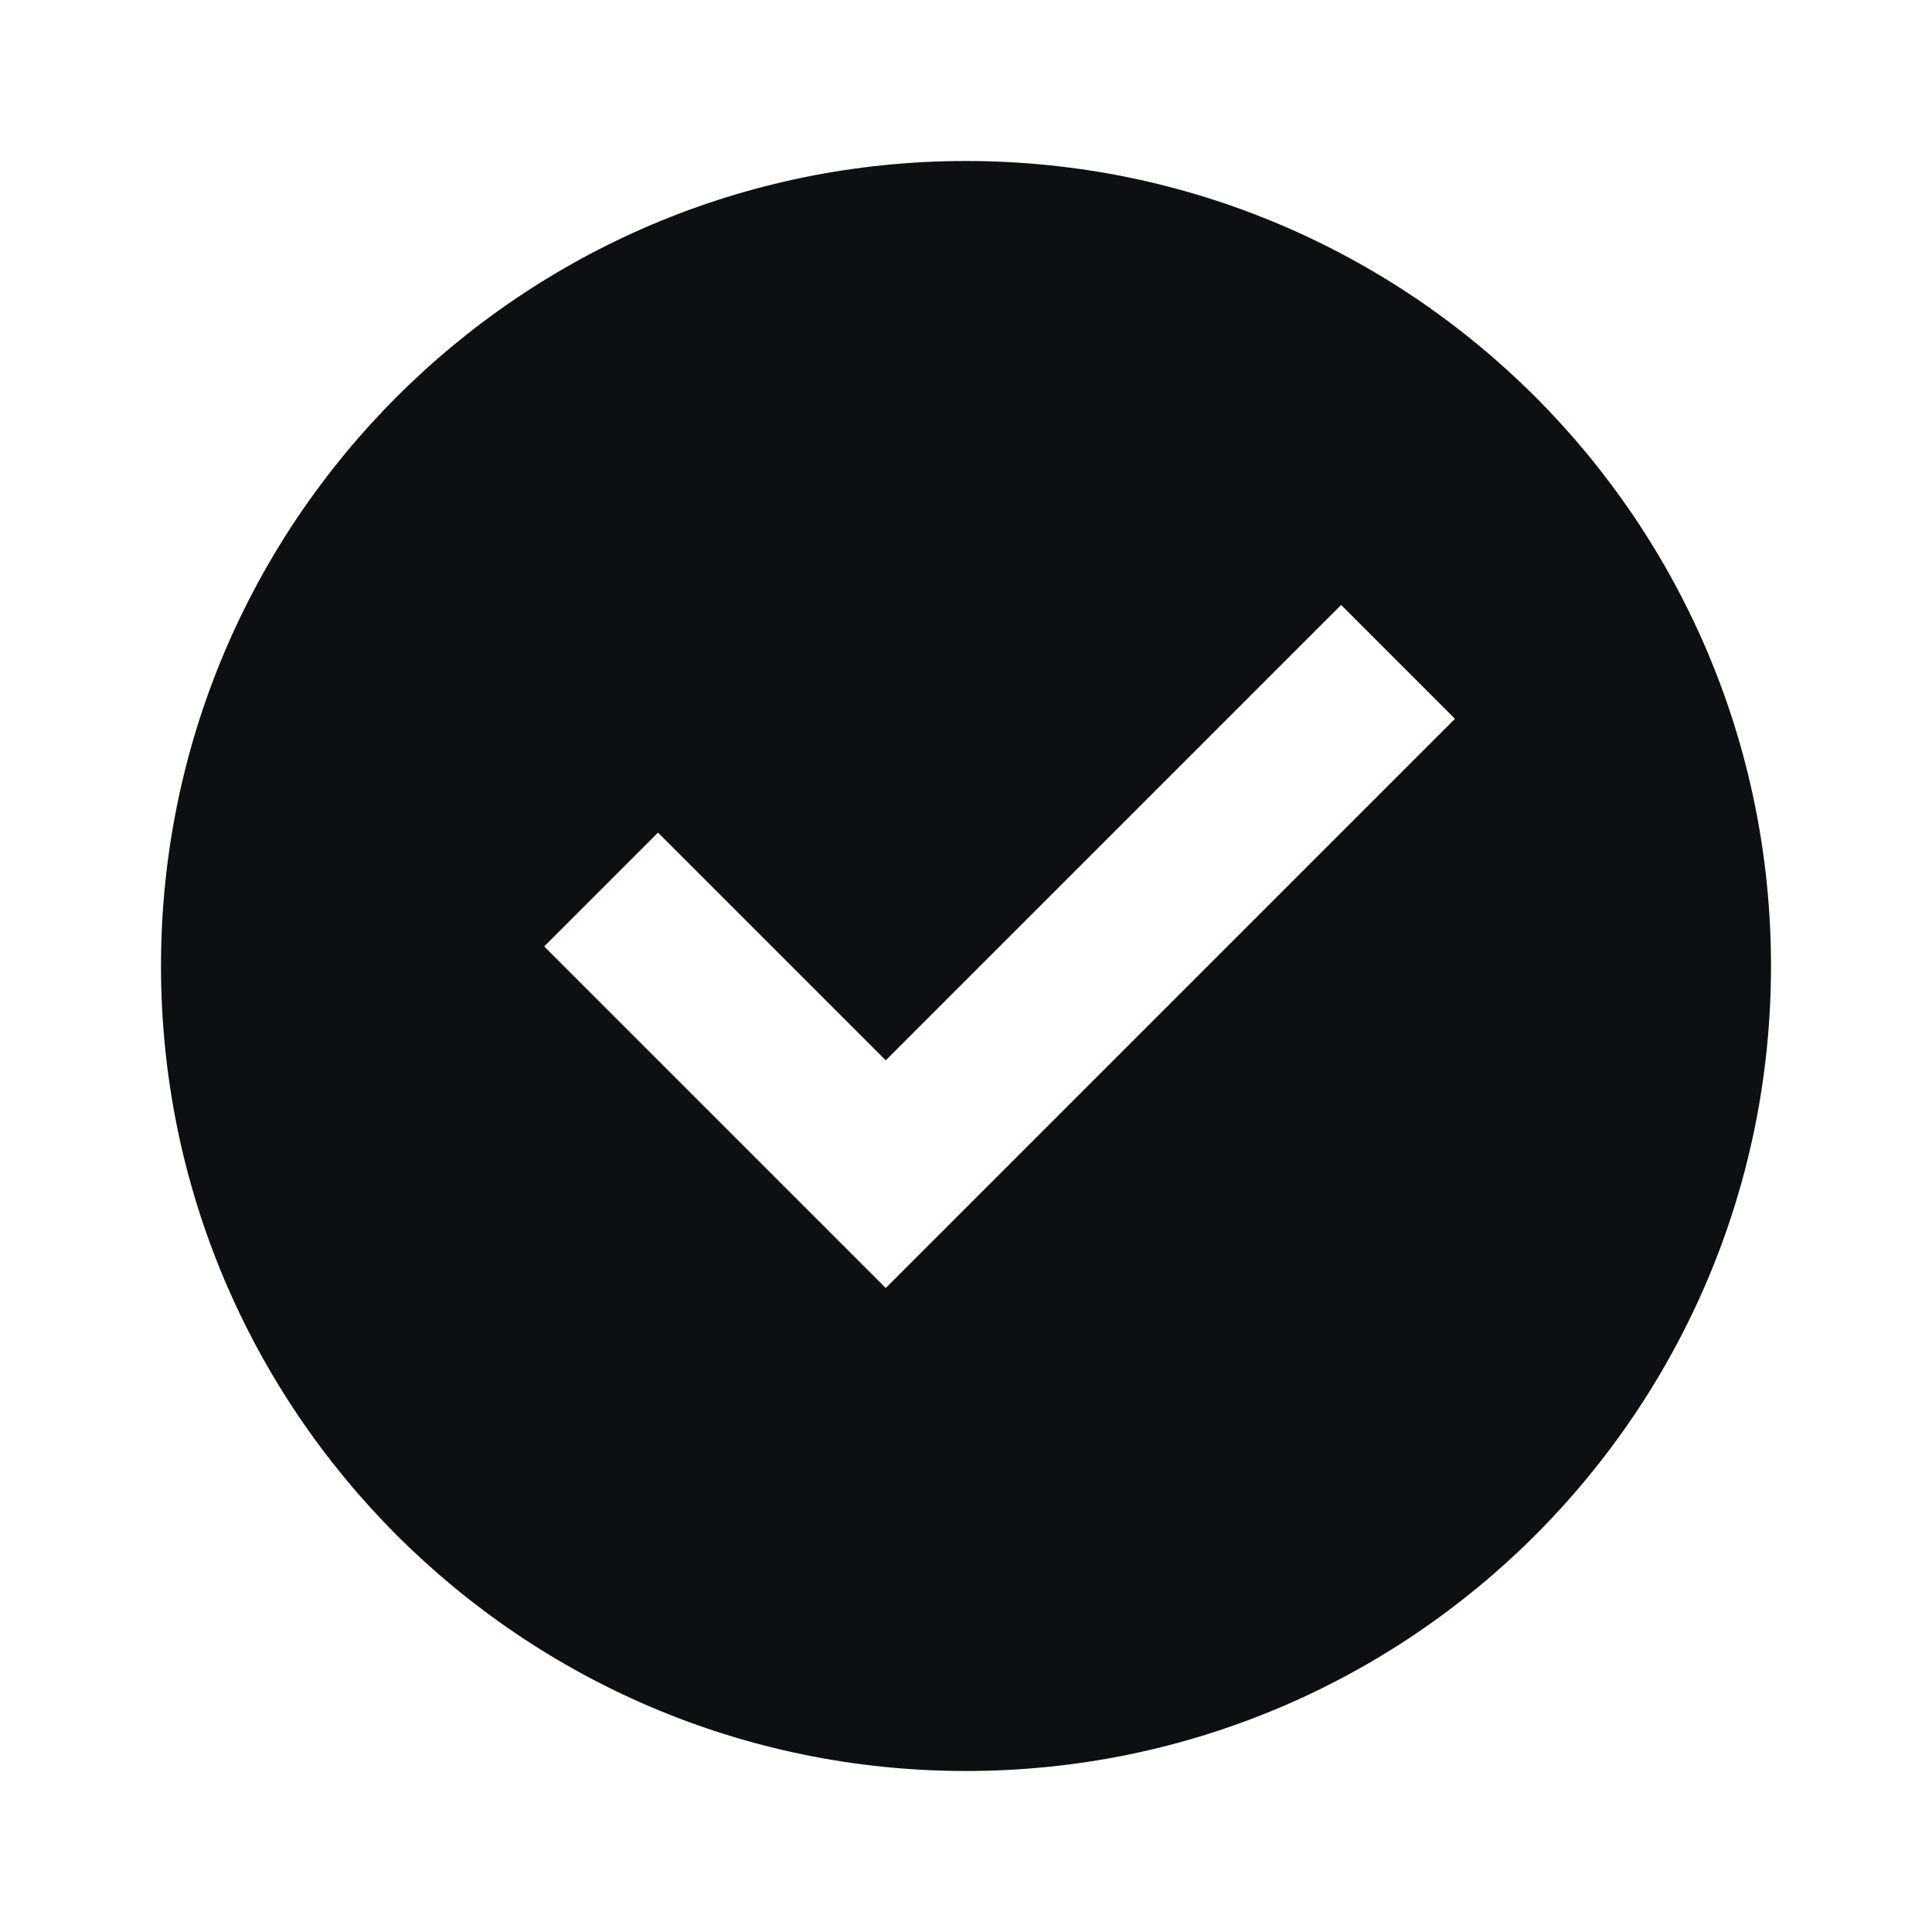
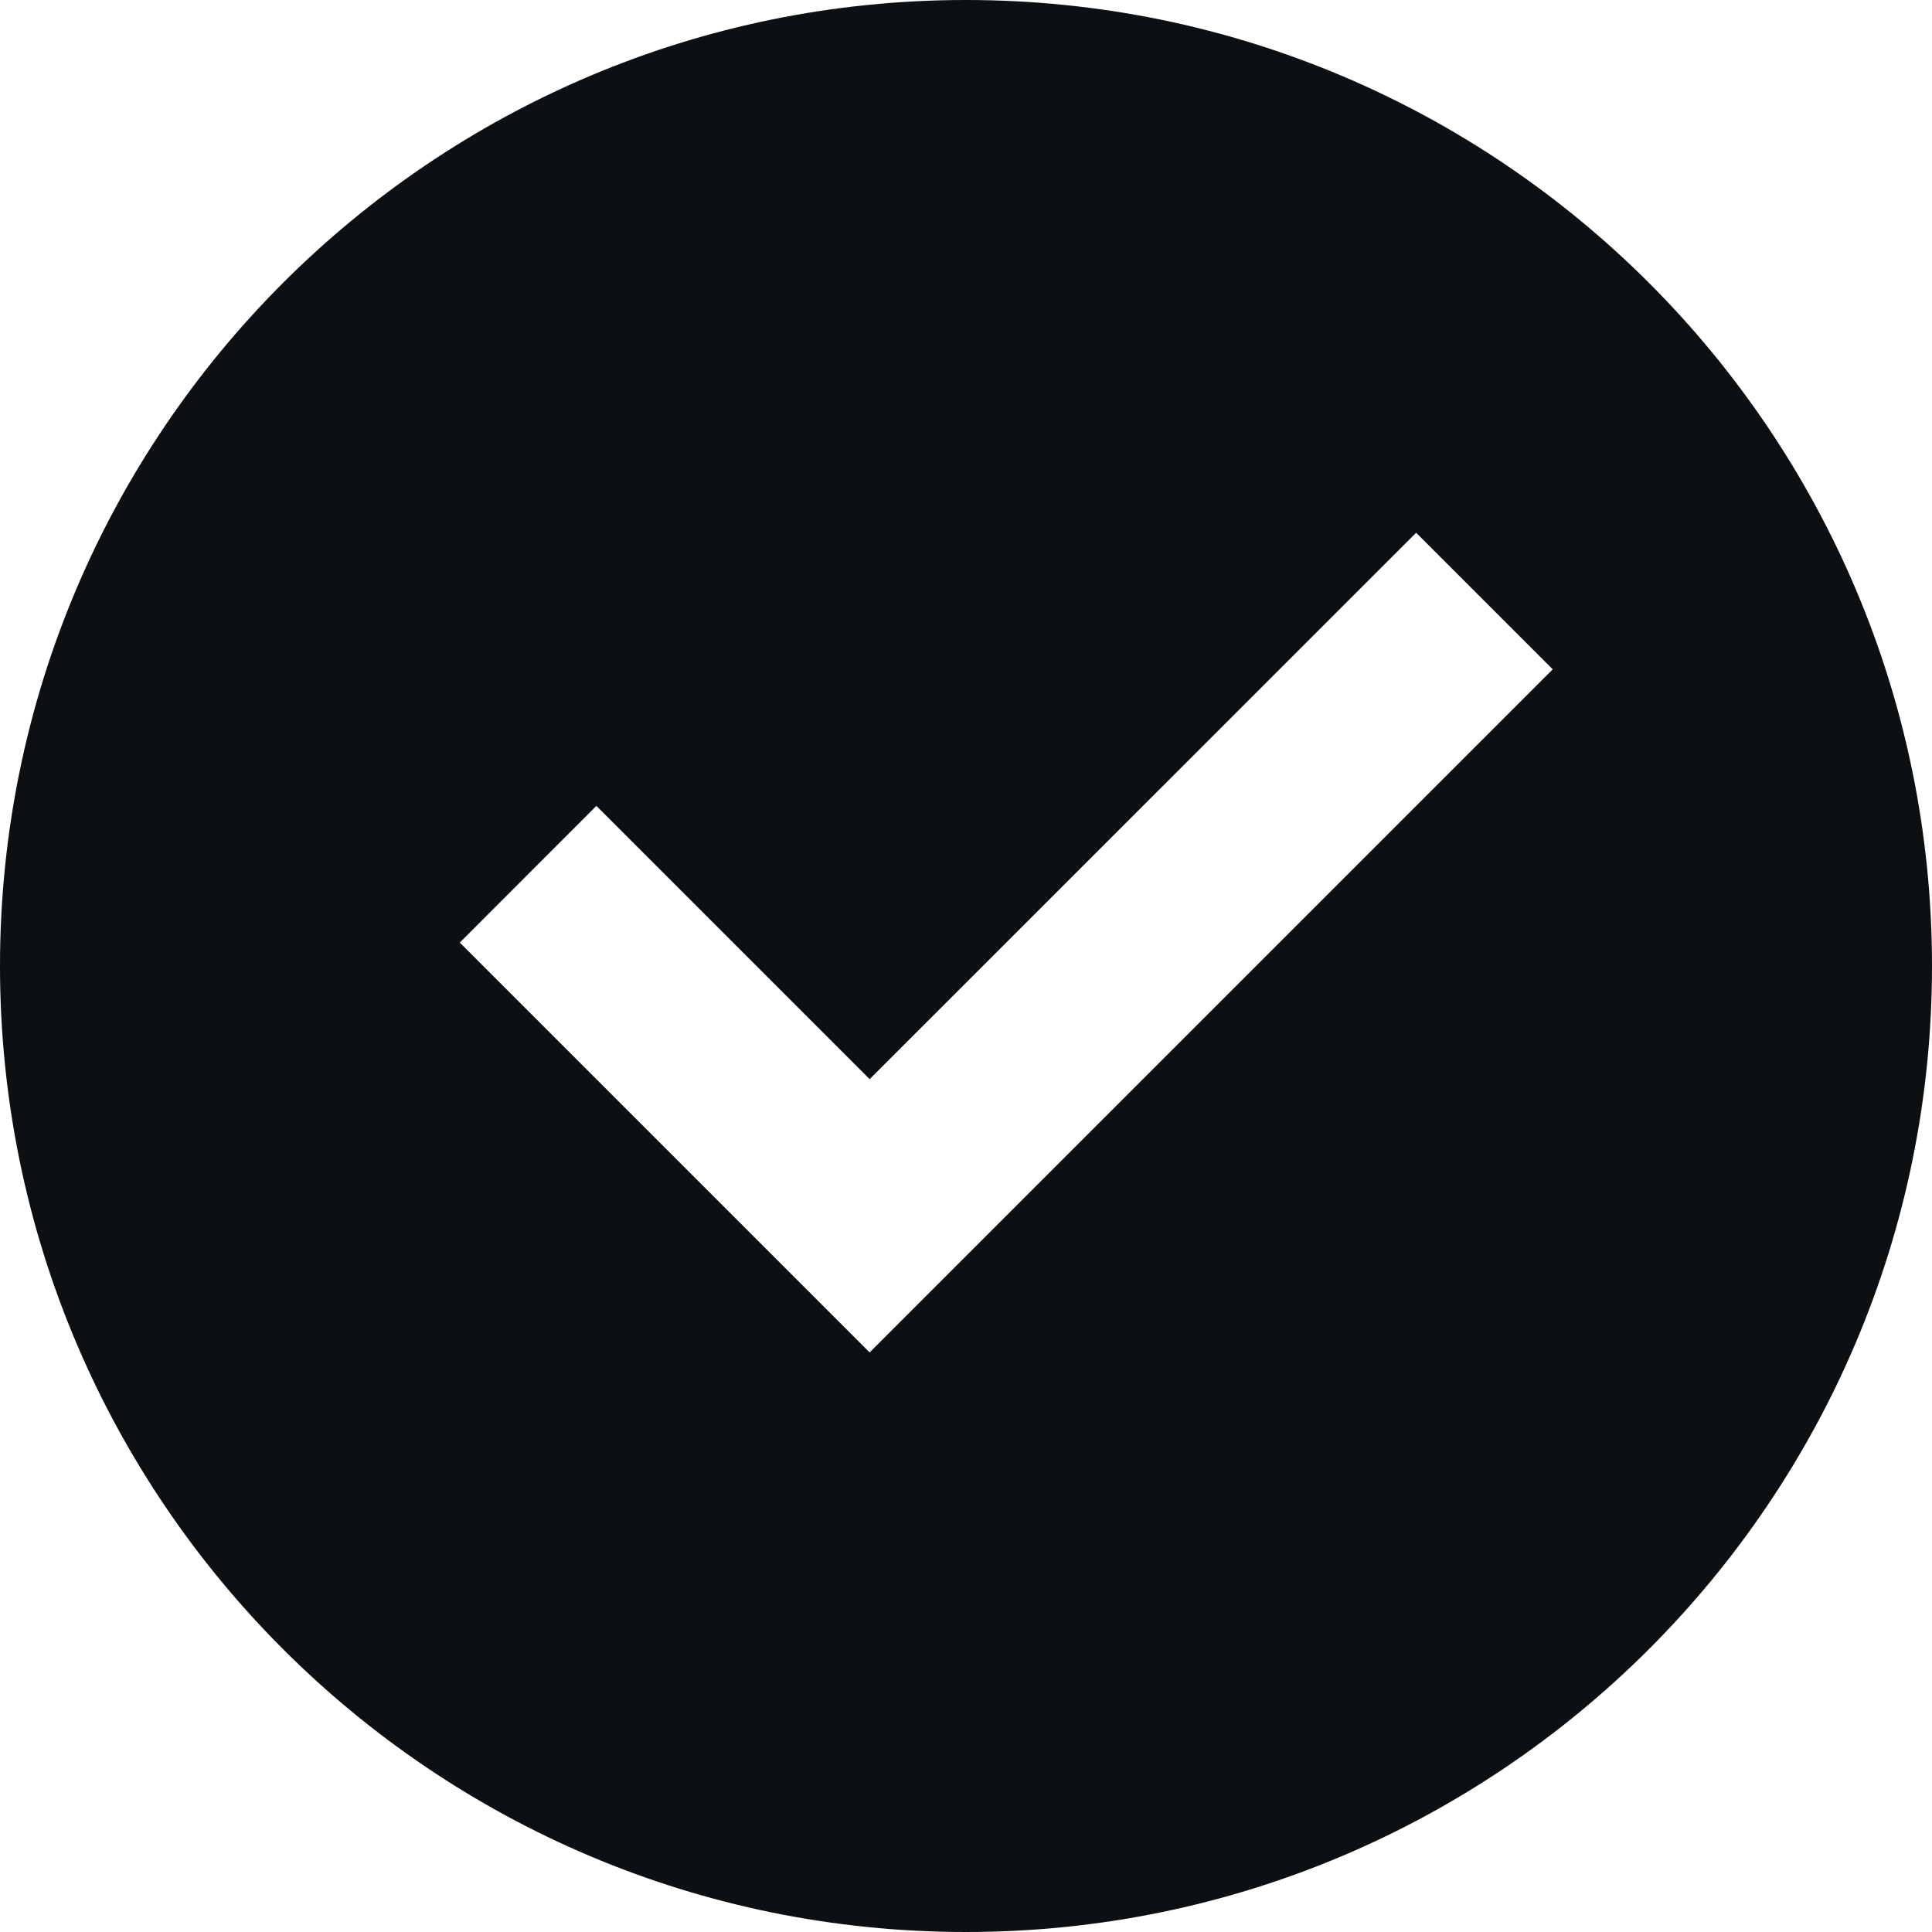
- <svg xmlns="http://www.w3.org/2000/svg" width="24" height="24" viewBox="0 0 24 24" fill="none">
-   <path d="M12 22C6.477 22 2 17.523 2 12C2 6.477 6.477 2 12 2C17.523 2 22 6.477 22 12C22 17.523 17.523 22 12 22ZM11.003 16L18.074 8.929L16.66 7.515L11.003 13.172L8.174 10.343L6.76 11.757L11.003 16Z" fill="#0D1012" />
+ <svg xmlns="http://www.w3.org/2000/svg" width="16" height="16" viewBox="0 0 16 16" fill="none">
+   <path d="M8 16C3.582 16 0 12.418 0 8C0 3.582 3.582 0 8 0C12.418 0 16 3.582 16 8C16 12.418 12.418 16 8 16ZM7.202 11.2L12.859 5.543L11.728 4.412L7.202 8.937L4.939 6.674L3.808 7.806L7.202 11.2Z" fill="#0D1012" />
</svg>
